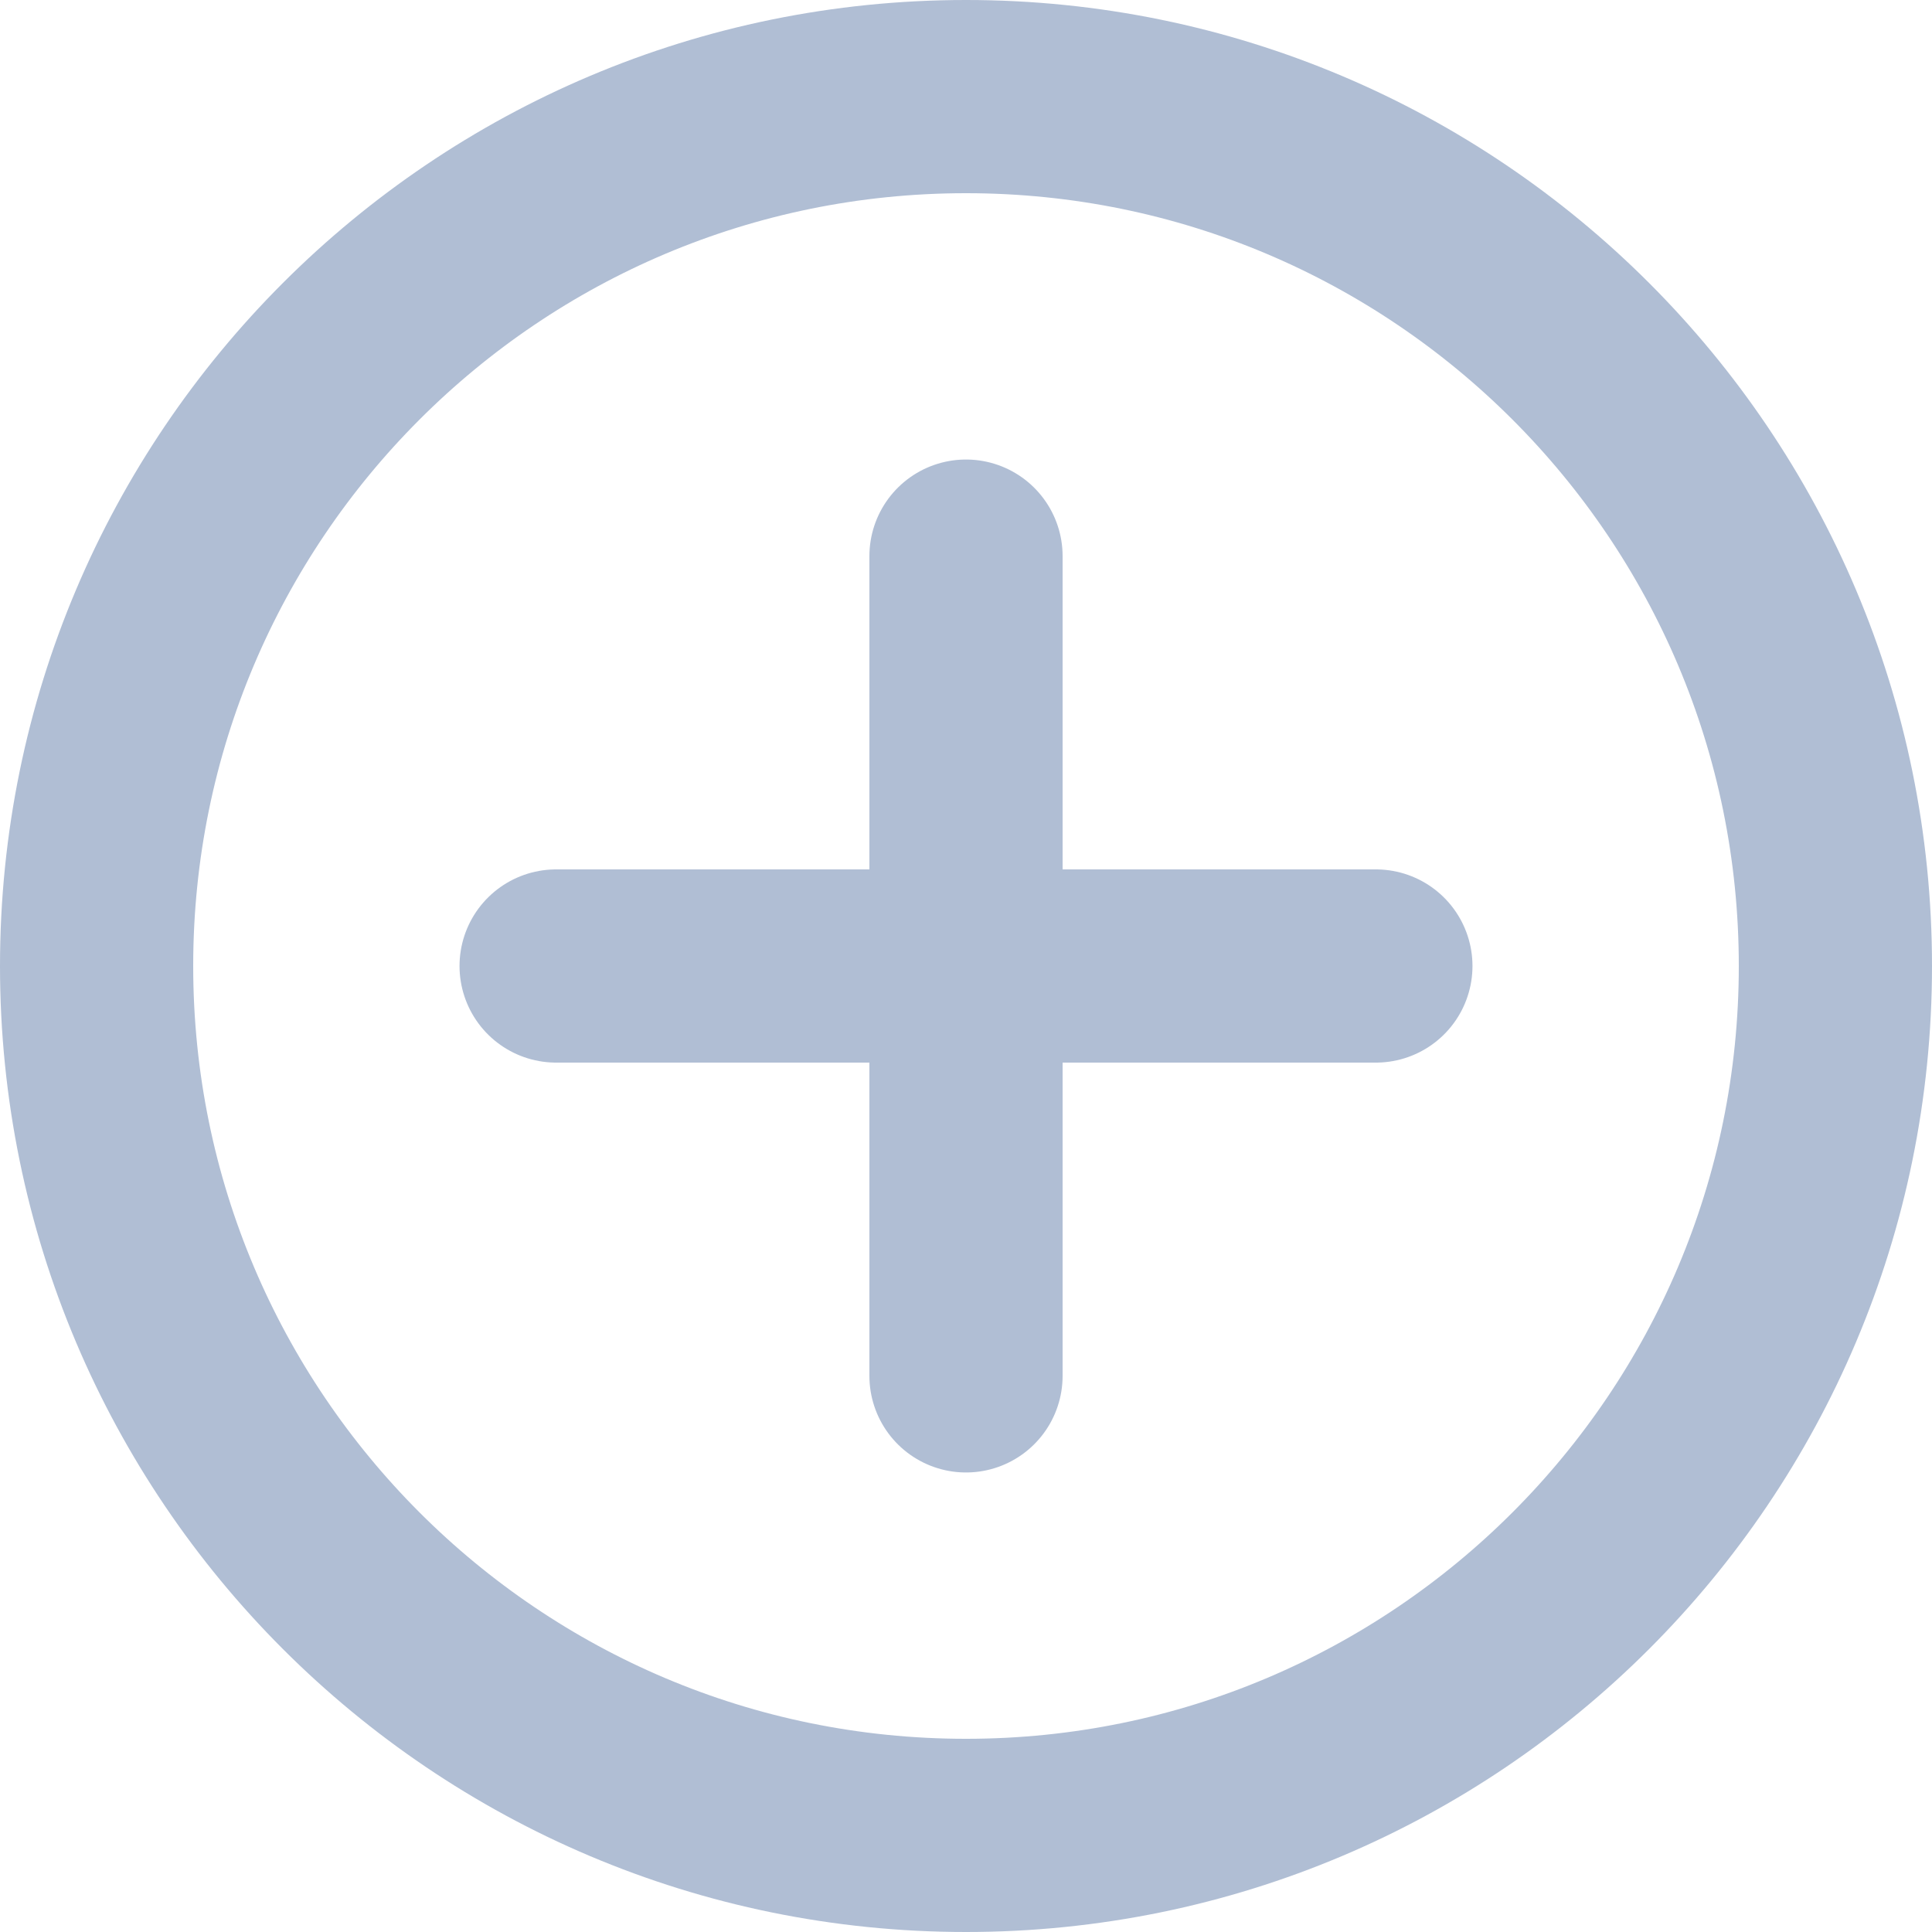
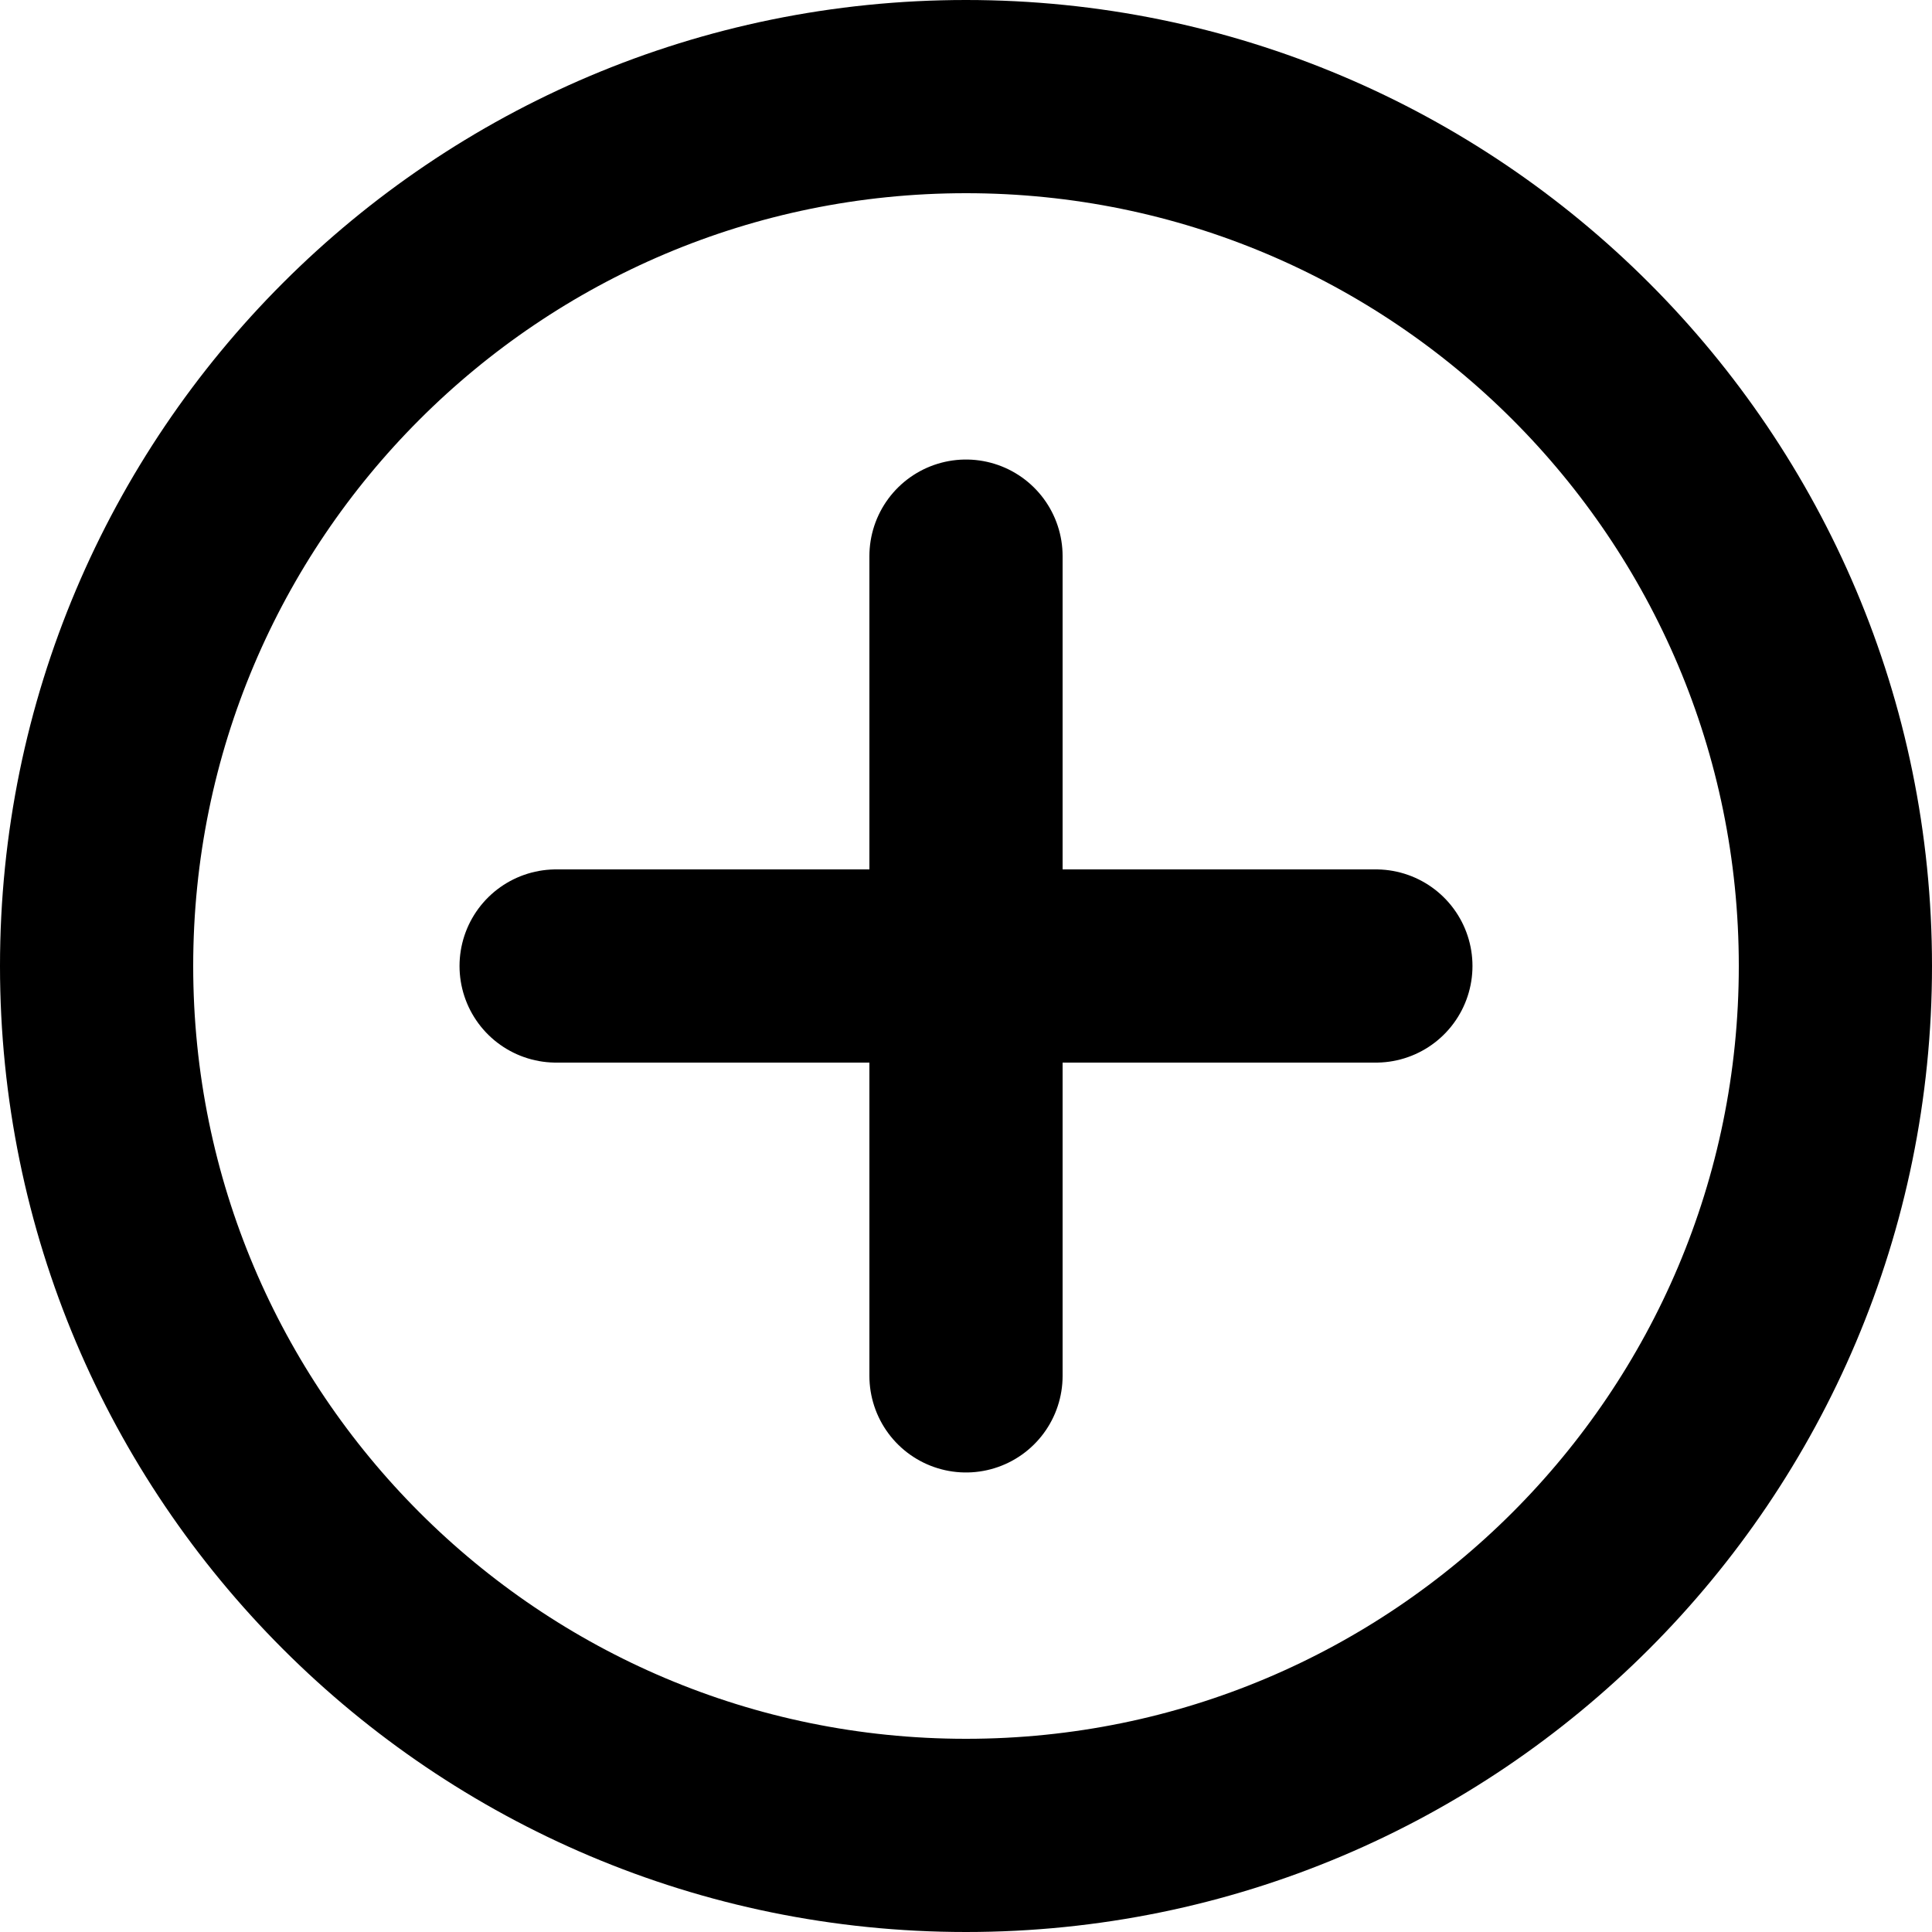
<svg xmlns="http://www.w3.org/2000/svg" class="w-6 h-6 text-gray-800 dark:text-white" aria-hidden="true" fill="none" viewBox="0 0 20 20">
-   <path stroke="#b0bed4" stroke-linecap="round" stroke-linejoin="round" stroke-width="2" d="M10 5.757v8.486M5.757 10h8.486M19 10a9 9 0 1 1-18 0 9 9 0 0 1 18 0Z" />
+   <path stroke="currentColor" stroke-linecap="round" stroke-linejoin="round" stroke-width="2" d="M10 5.757v8.486M5.757 10h8.486M19 10a9 9 0 1 1-18 0 9 9 0 0 1 18 0Z" />
</svg>
